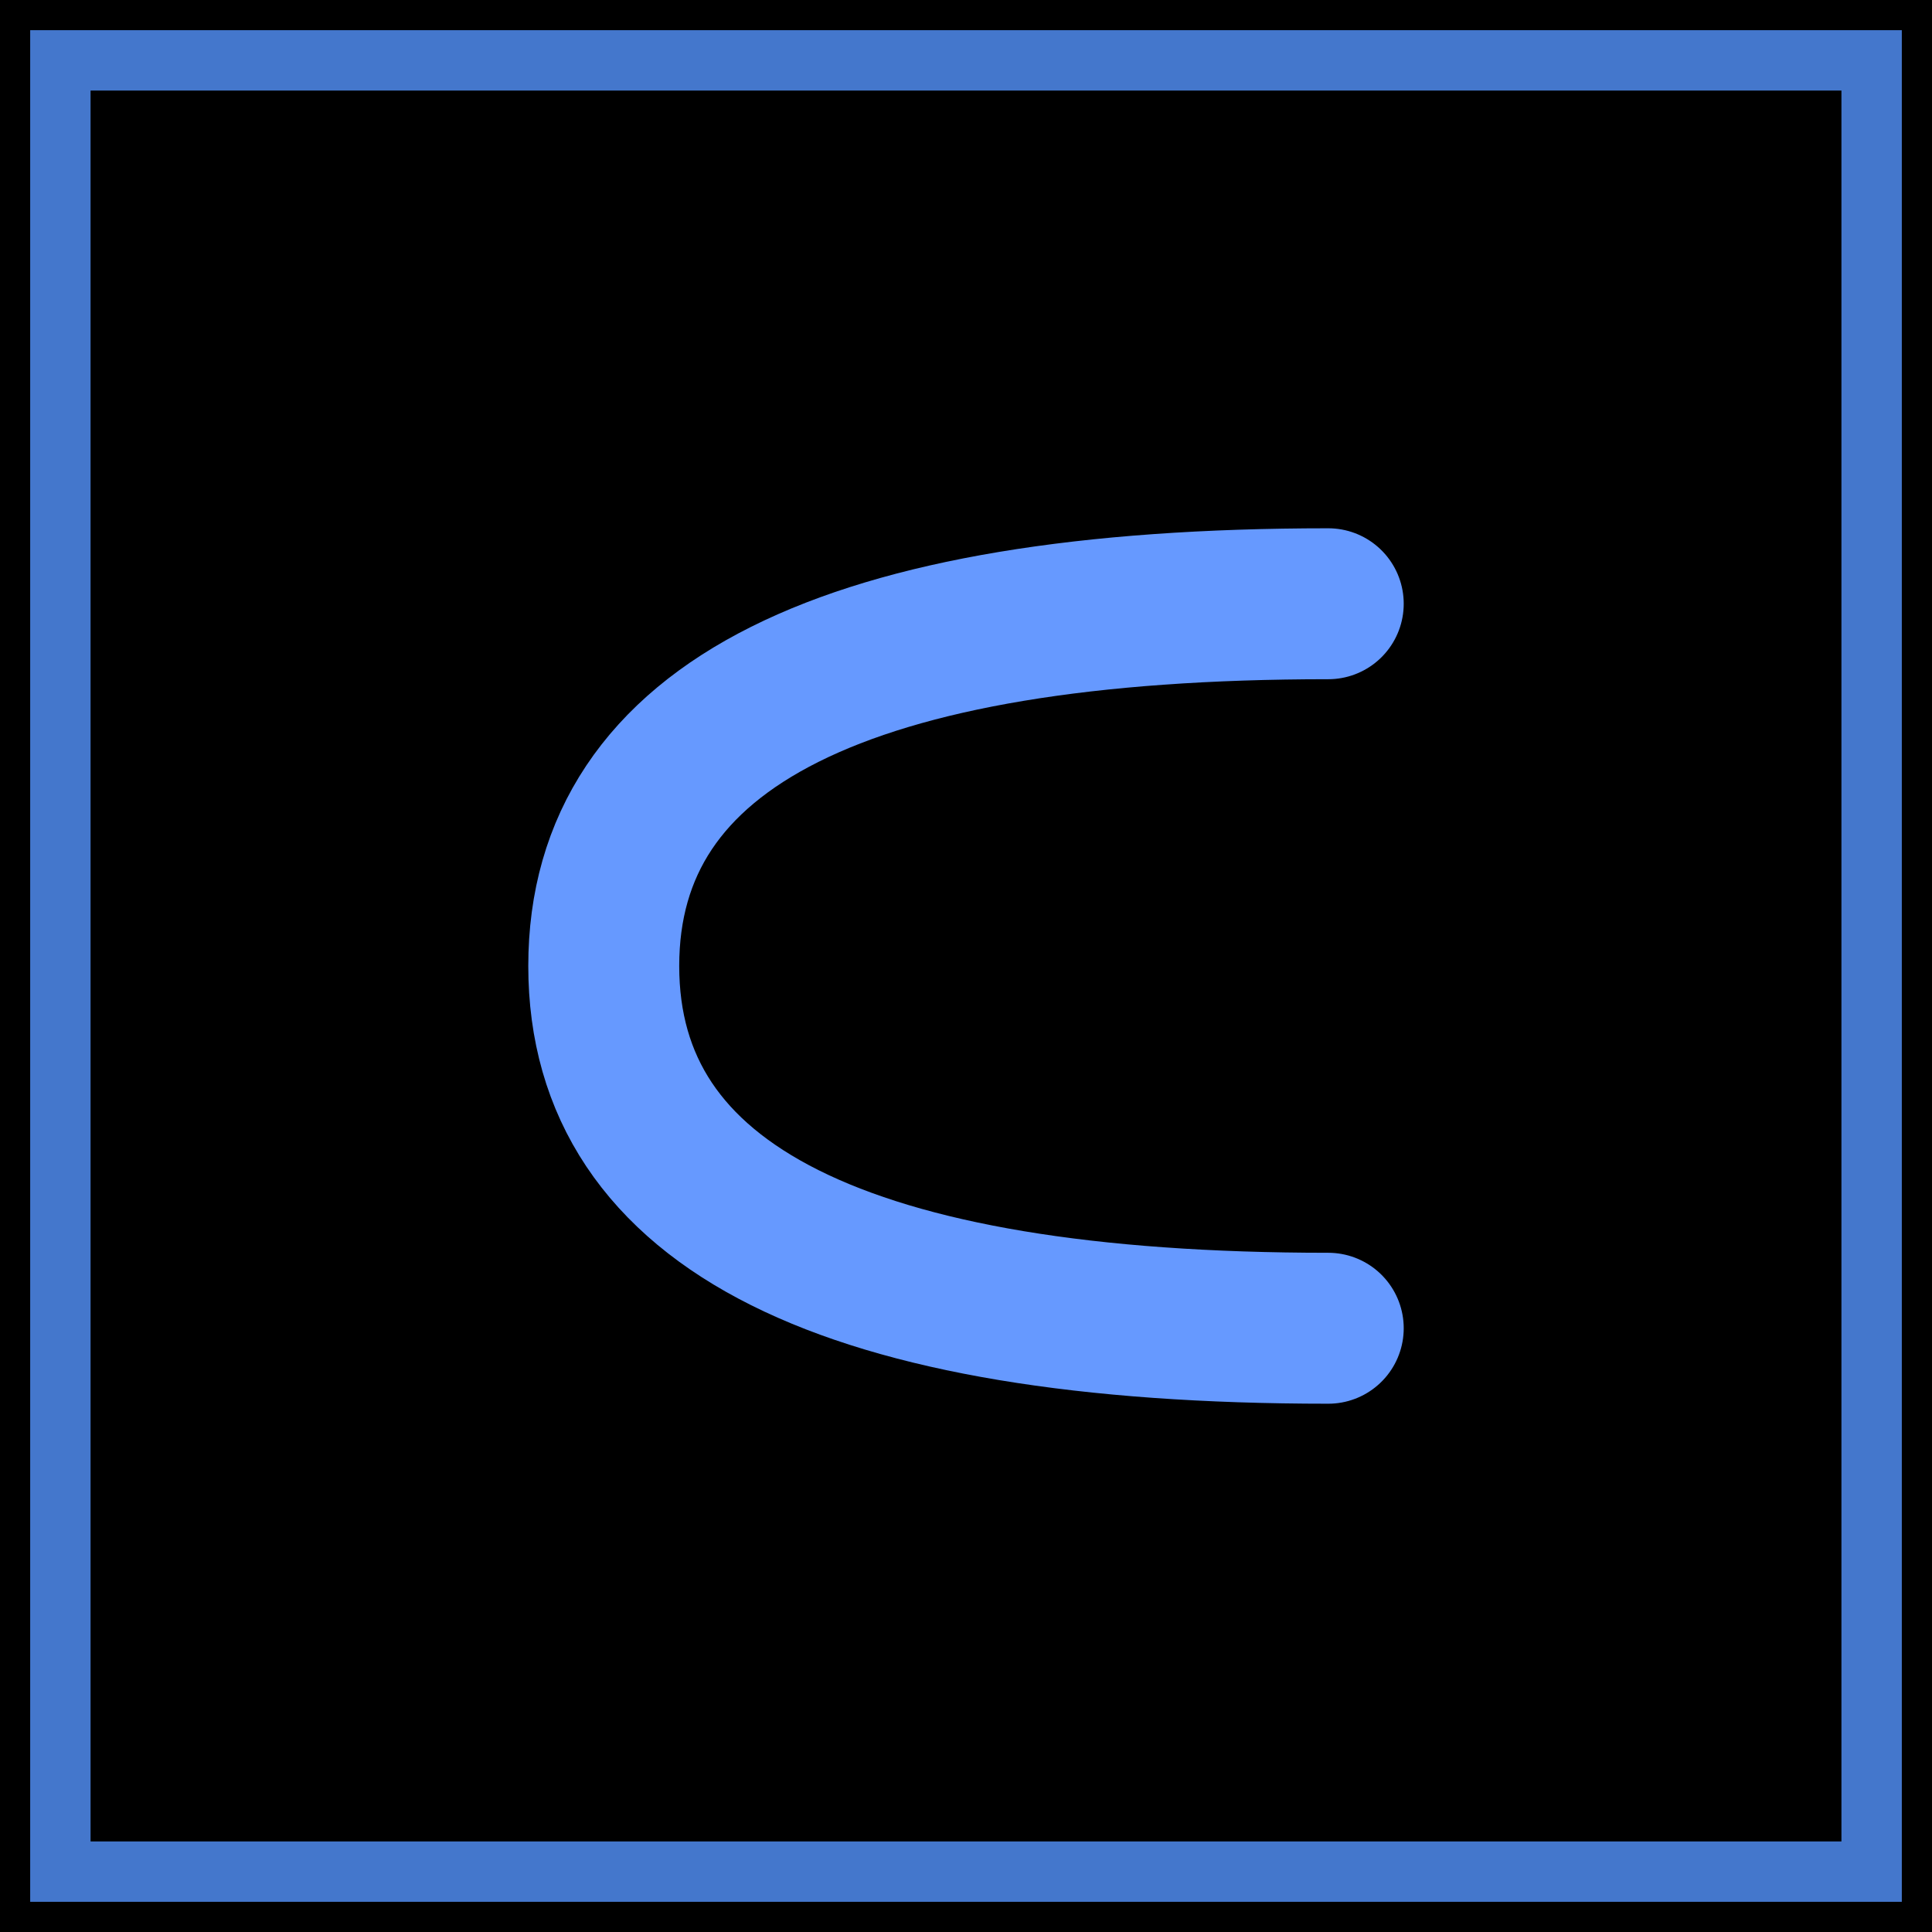
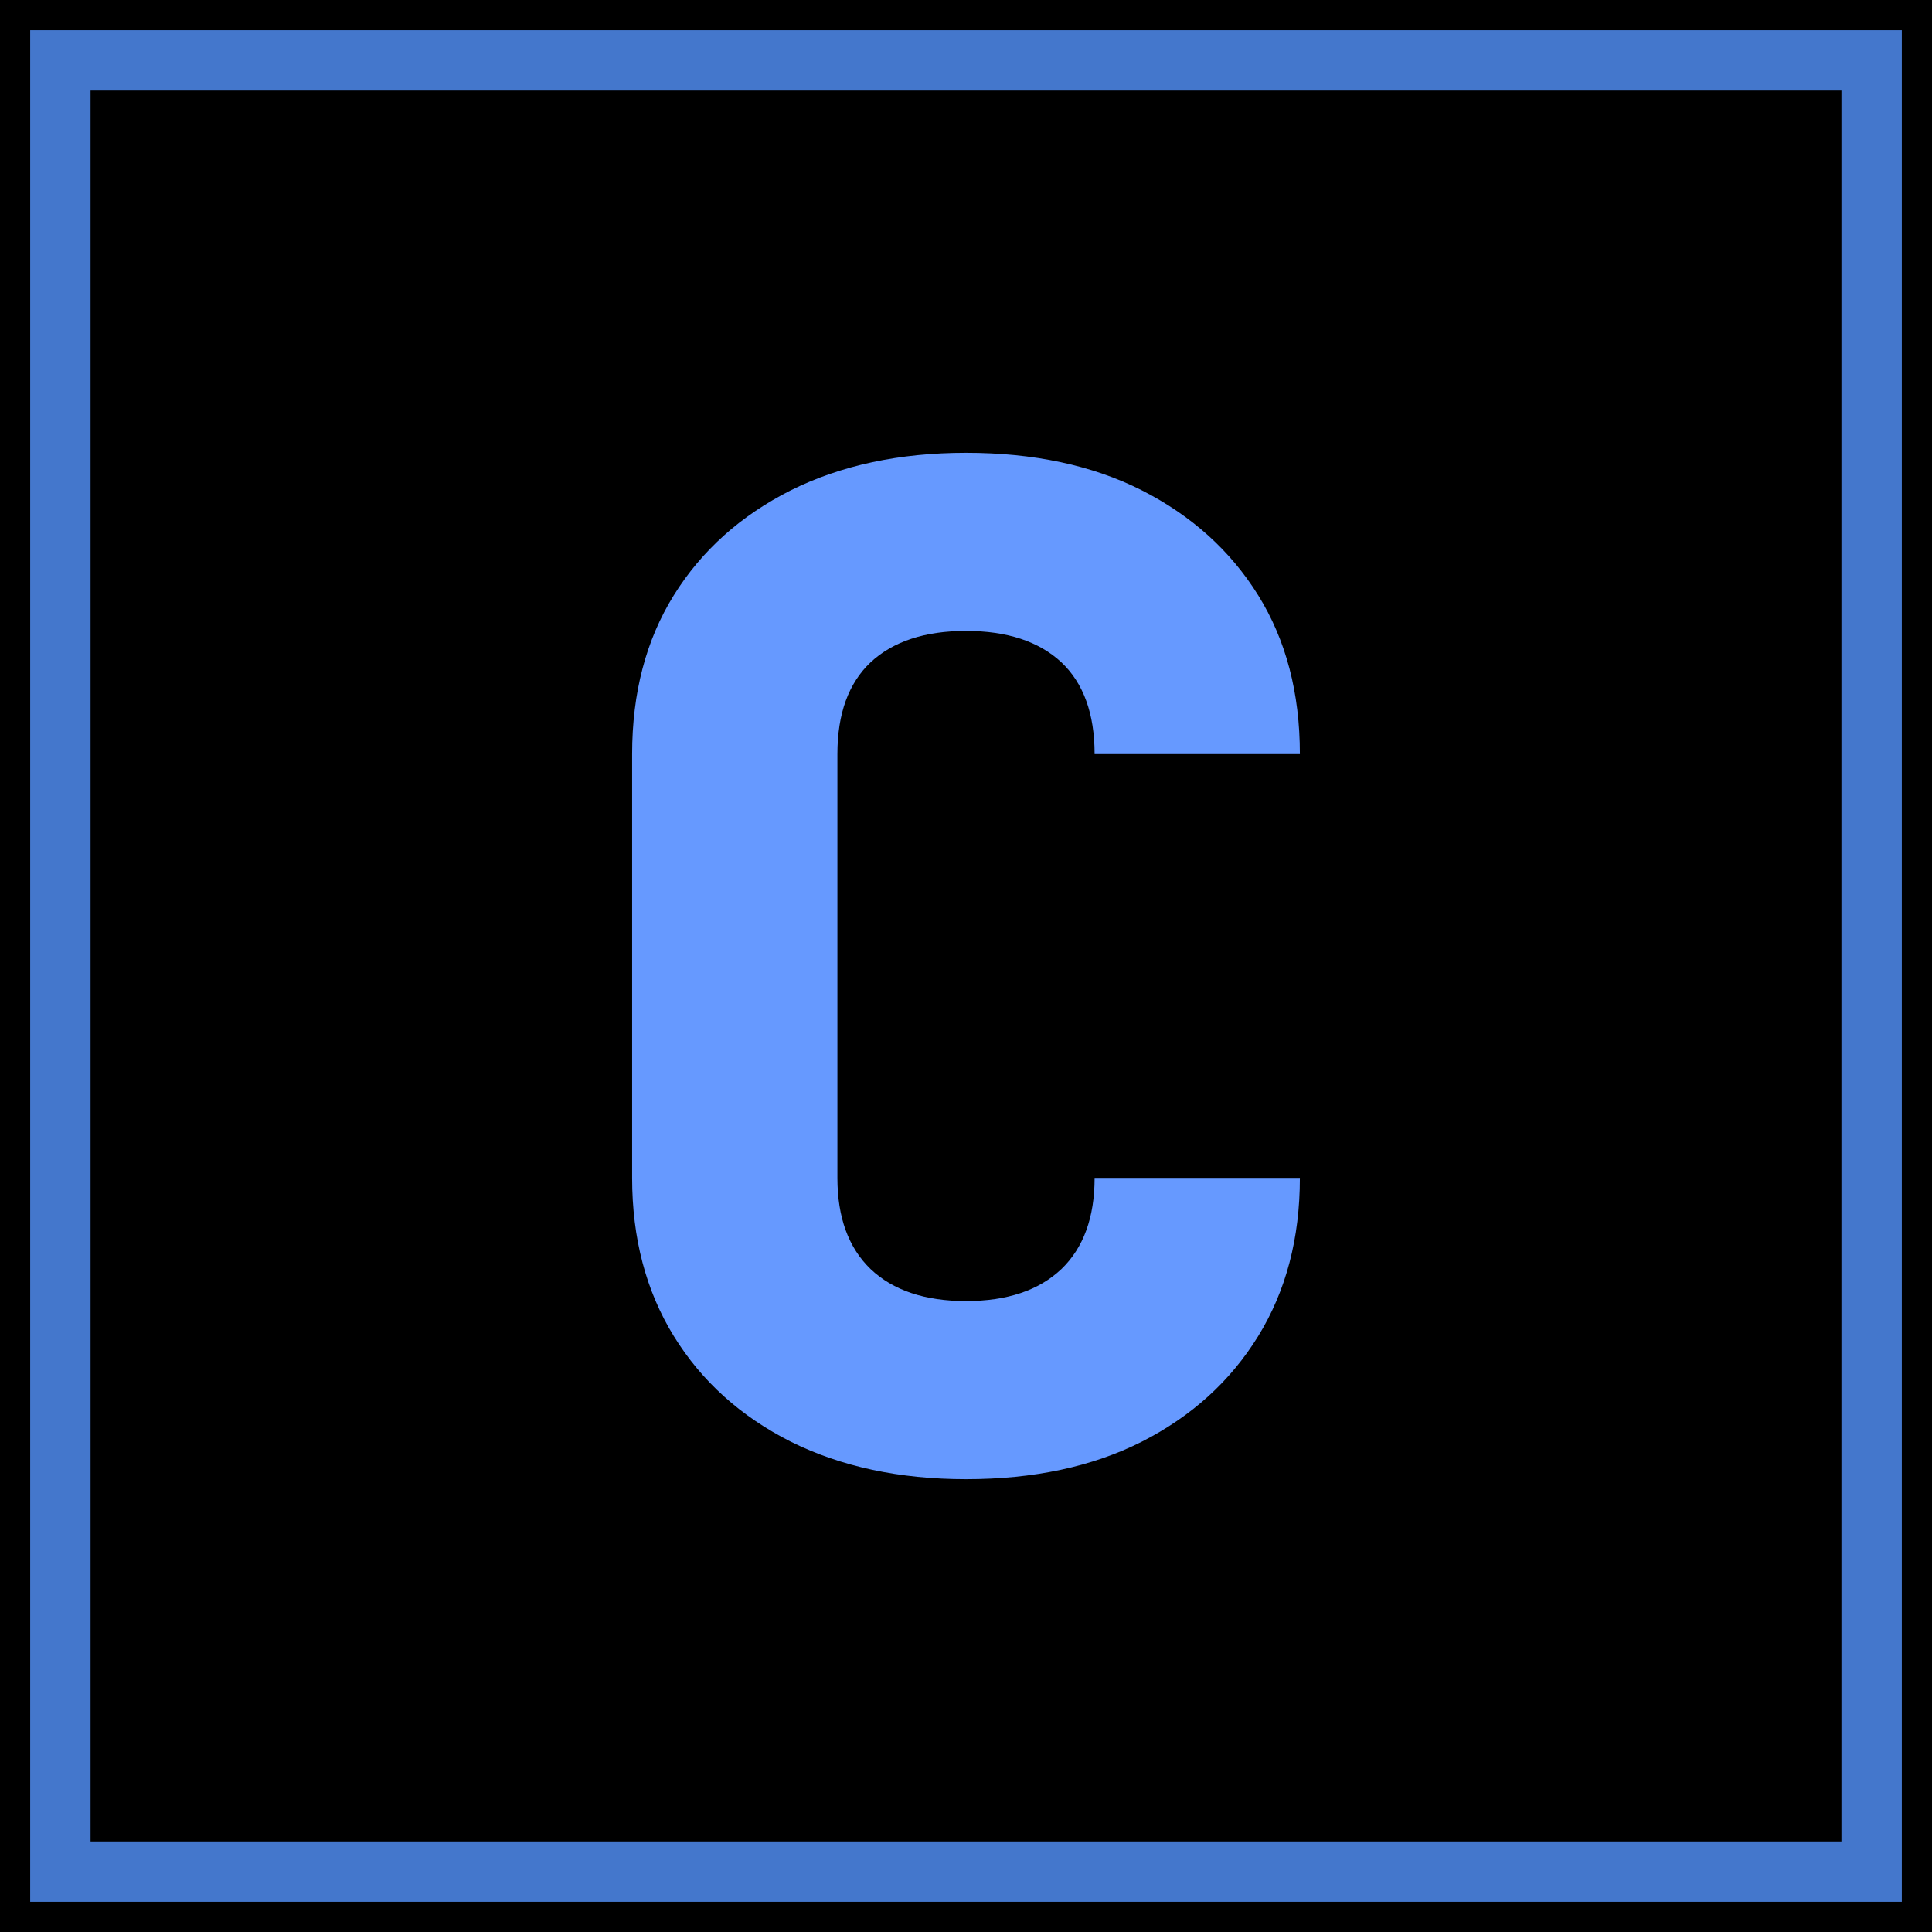
<svg xmlns="http://www.w3.org/2000/svg" viewBox="0 0 32 32">
  <rect width="32" height="32" fill="#000000" />
  <rect x="1" y="1" width="30" height="30" fill="none" stroke="#4477cc" stroke-width="1" />
-   <path d="M22 10 Q10 10 10 16 Q10 22 22 22" stroke="#6699ff" stroke-width="2.5" fill="none" stroke-linecap="round" />
+   <path d="M16 24.5Q14.35 24.5 13.1 23.88Q11.85 23.25 11.16 22.13Q10.47 21.01 10.47 19.51V12.49Q10.47 10.97 11.16 9.86Q11.85 8.75 13.1 8.12Q14.35 7.5 16 7.5Q17.68 7.5 18.91 8.12Q20.15 8.75 20.84 9.86Q21.53 10.97 21.53 12.49H18.13Q18.13 11.49 17.58 10.97Q17.02 10.45 16 10.45Q14.98 10.45 14.42 10.97Q13.87 11.49 13.87 12.49V19.51Q13.87 20.49 14.42 21.02Q14.98 21.55 16 21.55Q17.02 21.55 17.58 21.02Q18.13 20.49 18.13 19.51H21.53Q21.53 21.01 20.84 22.13Q20.15 23.25 18.91 23.88Q17.68 24.5 16 24.5Z" fill="#6699ff" />
</svg>
